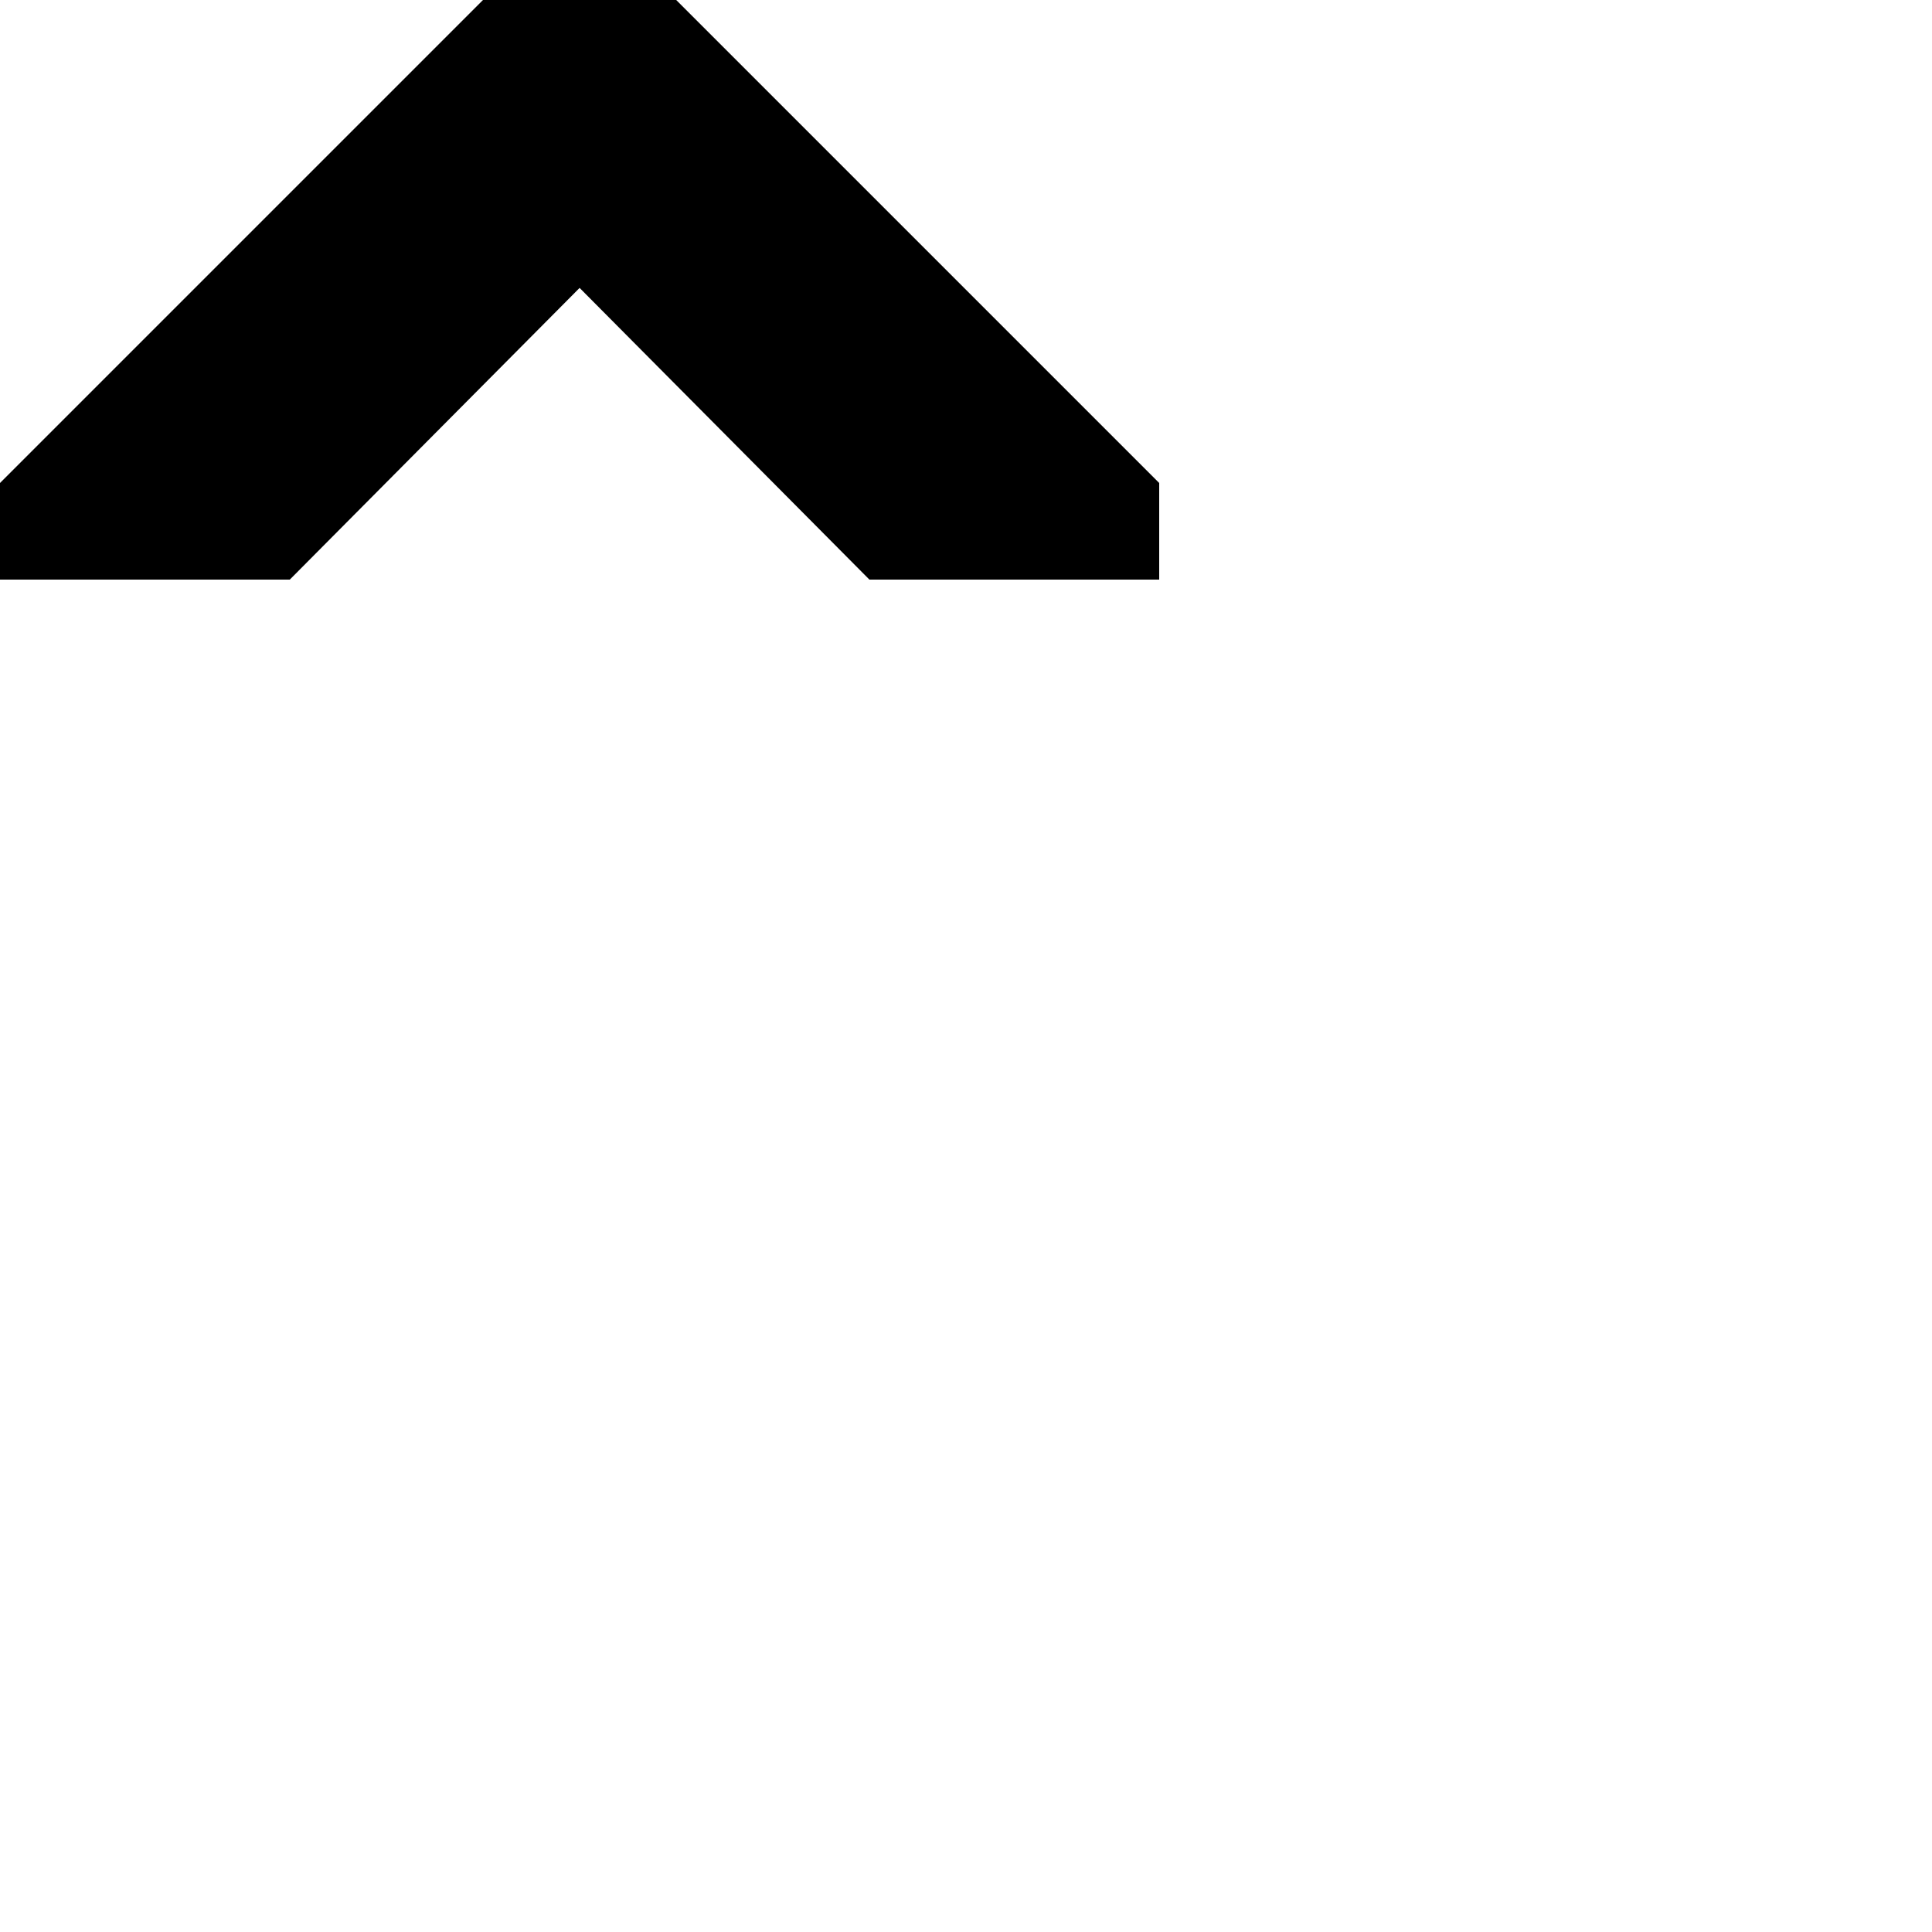
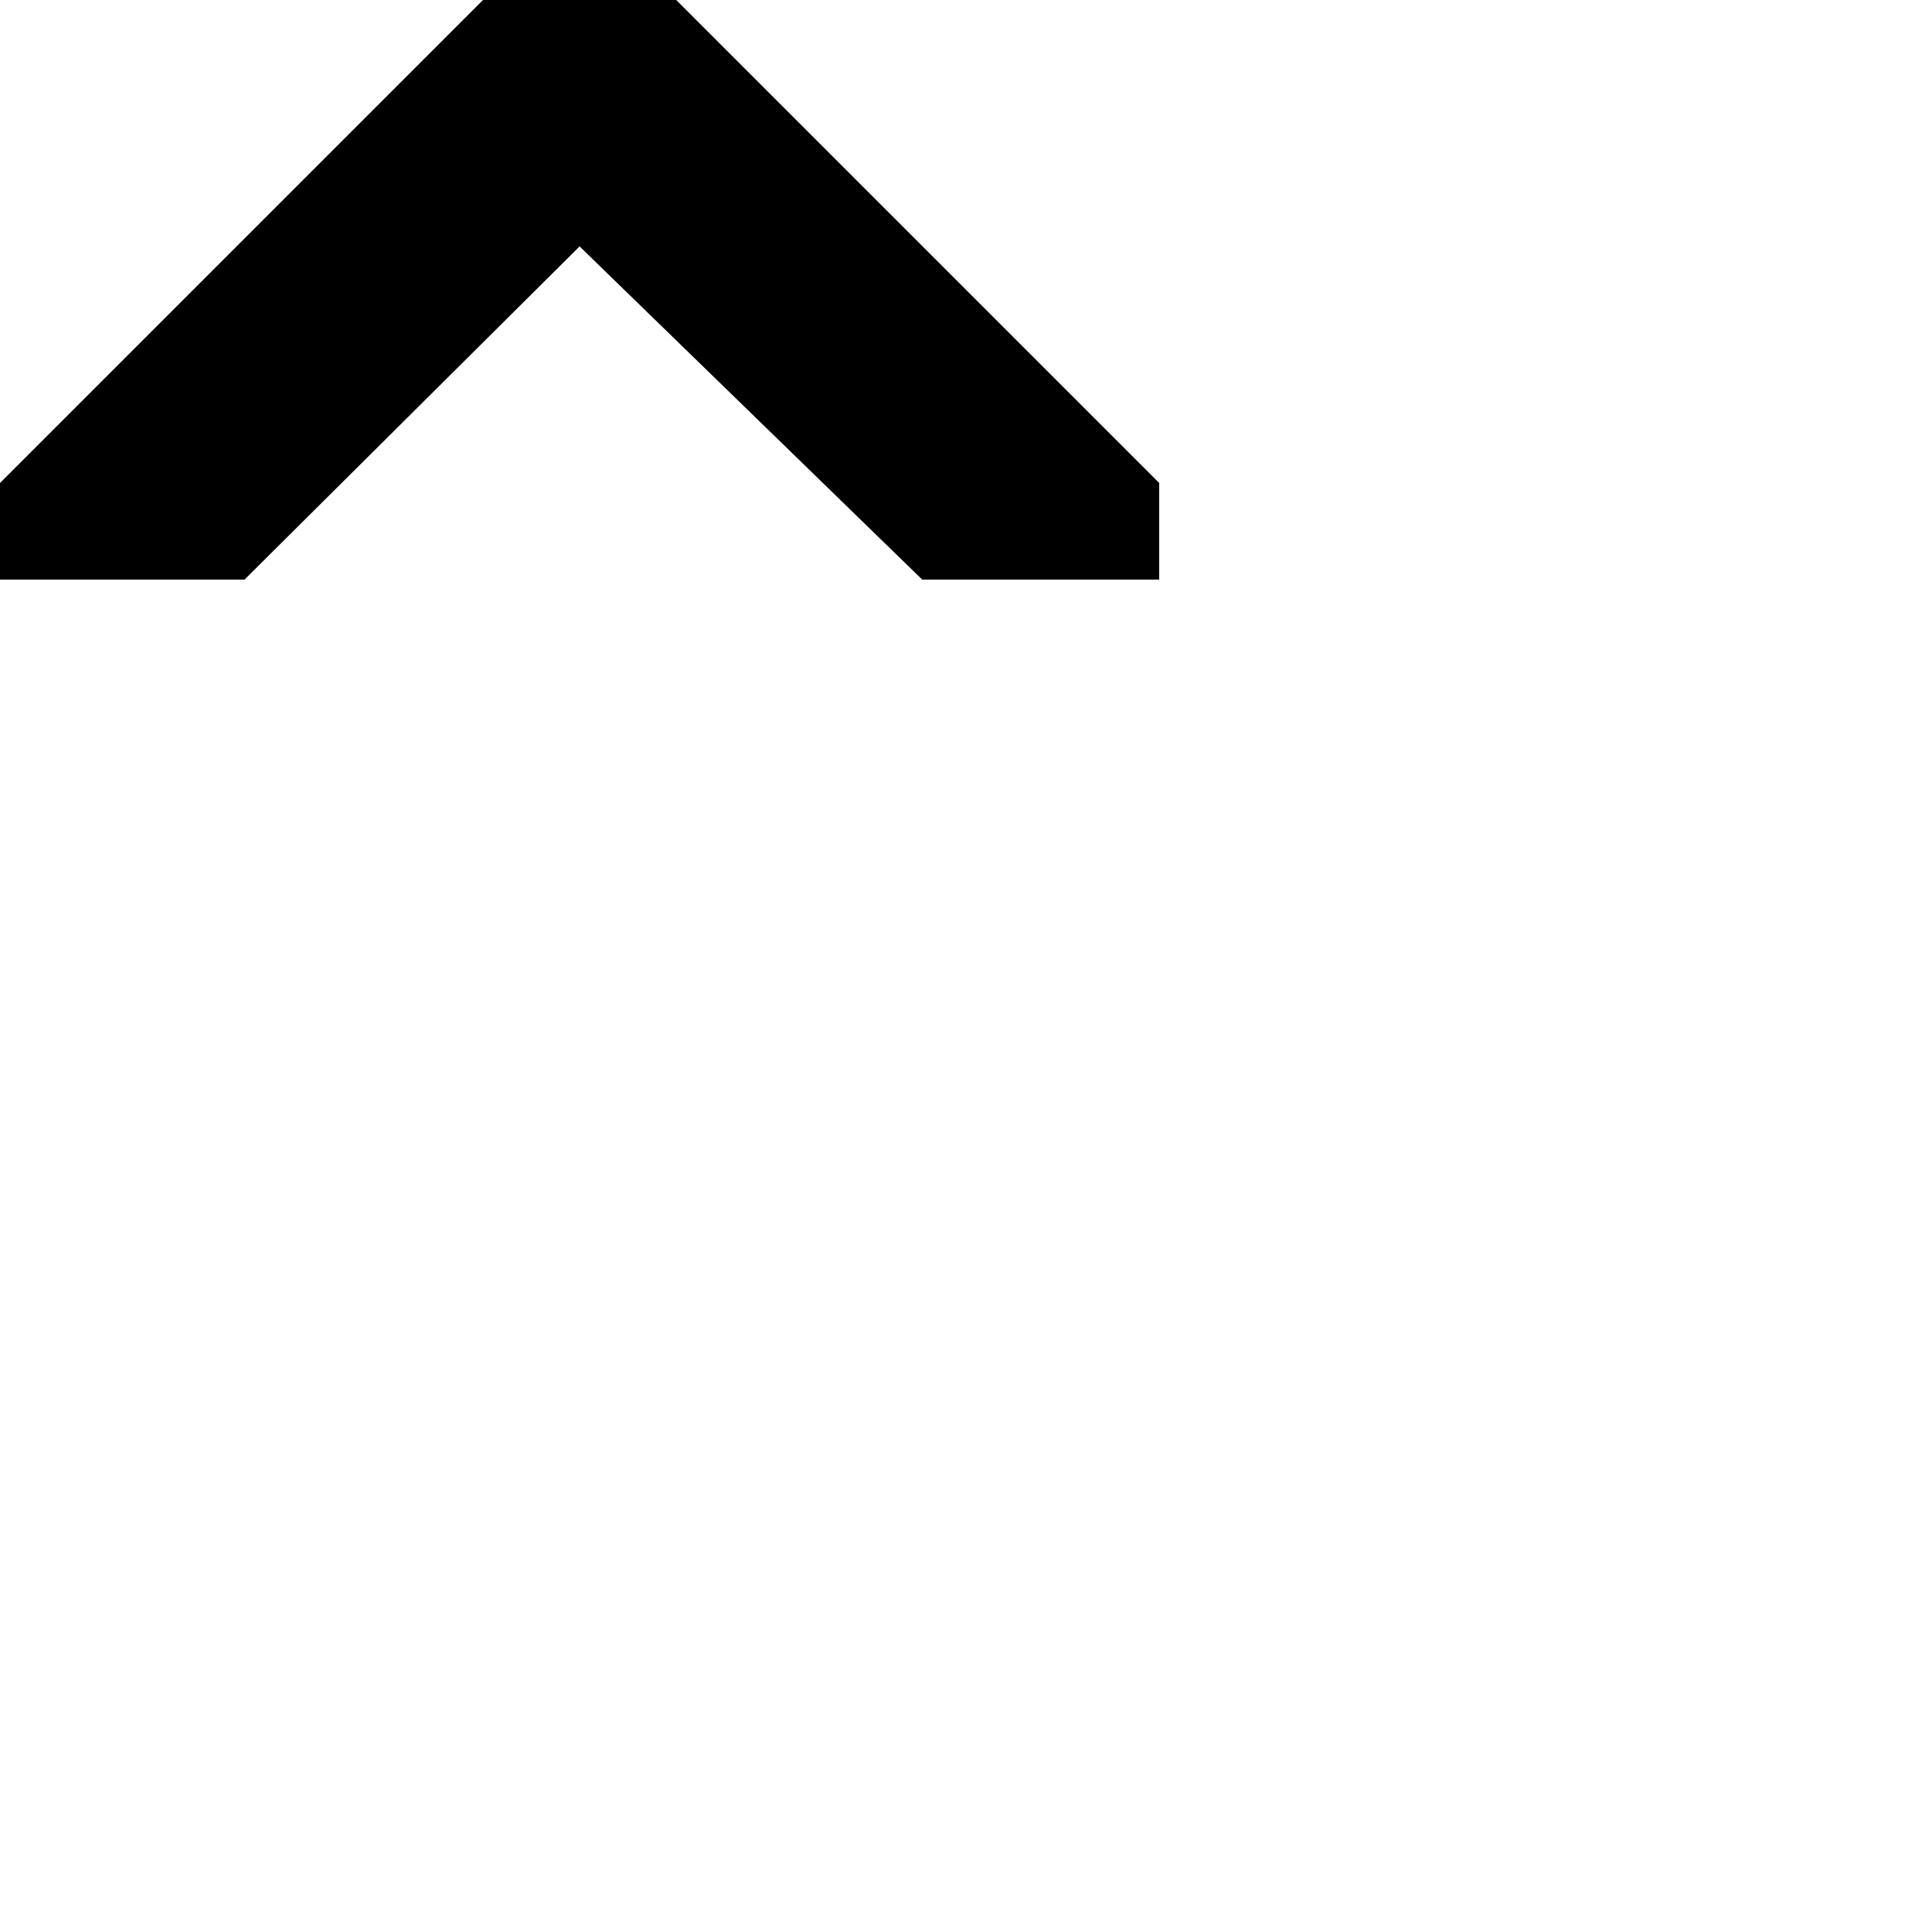
<svg xmlns="http://www.w3.org/2000/svg" height="1024" width="1024" version="1.1" id="svg4375" viewBox="0 0 1024 1024" xml:space="preserve">
  <defs id="defs4">
    <linearGradient id="linearGradient8000">
      <stop style="stop-color:#000000;stop-opacity:1;" offset="0" id="stop7998" />
    </linearGradient>
    <clipPath clipPathUnits="userSpaceOnUse" id="clipPath6029">
      <g id="use6031" />
    </clipPath>
  </defs>
  <g id="layer1" style="display:inline">
-     <path style="display:inline;fill:#000000" d="M 0,256 256,0 l 102.4,0 256,256 v 51.2 H 460.8 L 307.2,152.6 153.6,307.2 H 0 Z" id="path22726" />
+     <path style="display:inline;fill:#000000" d="M 0,256 256,0 h 102.4 l 256,256 v 51.2 l -125.6,0 L 307.2,130.6 129.6,307.2 0,307.2 Z" id="path22726" />
  </g>
</svg>
